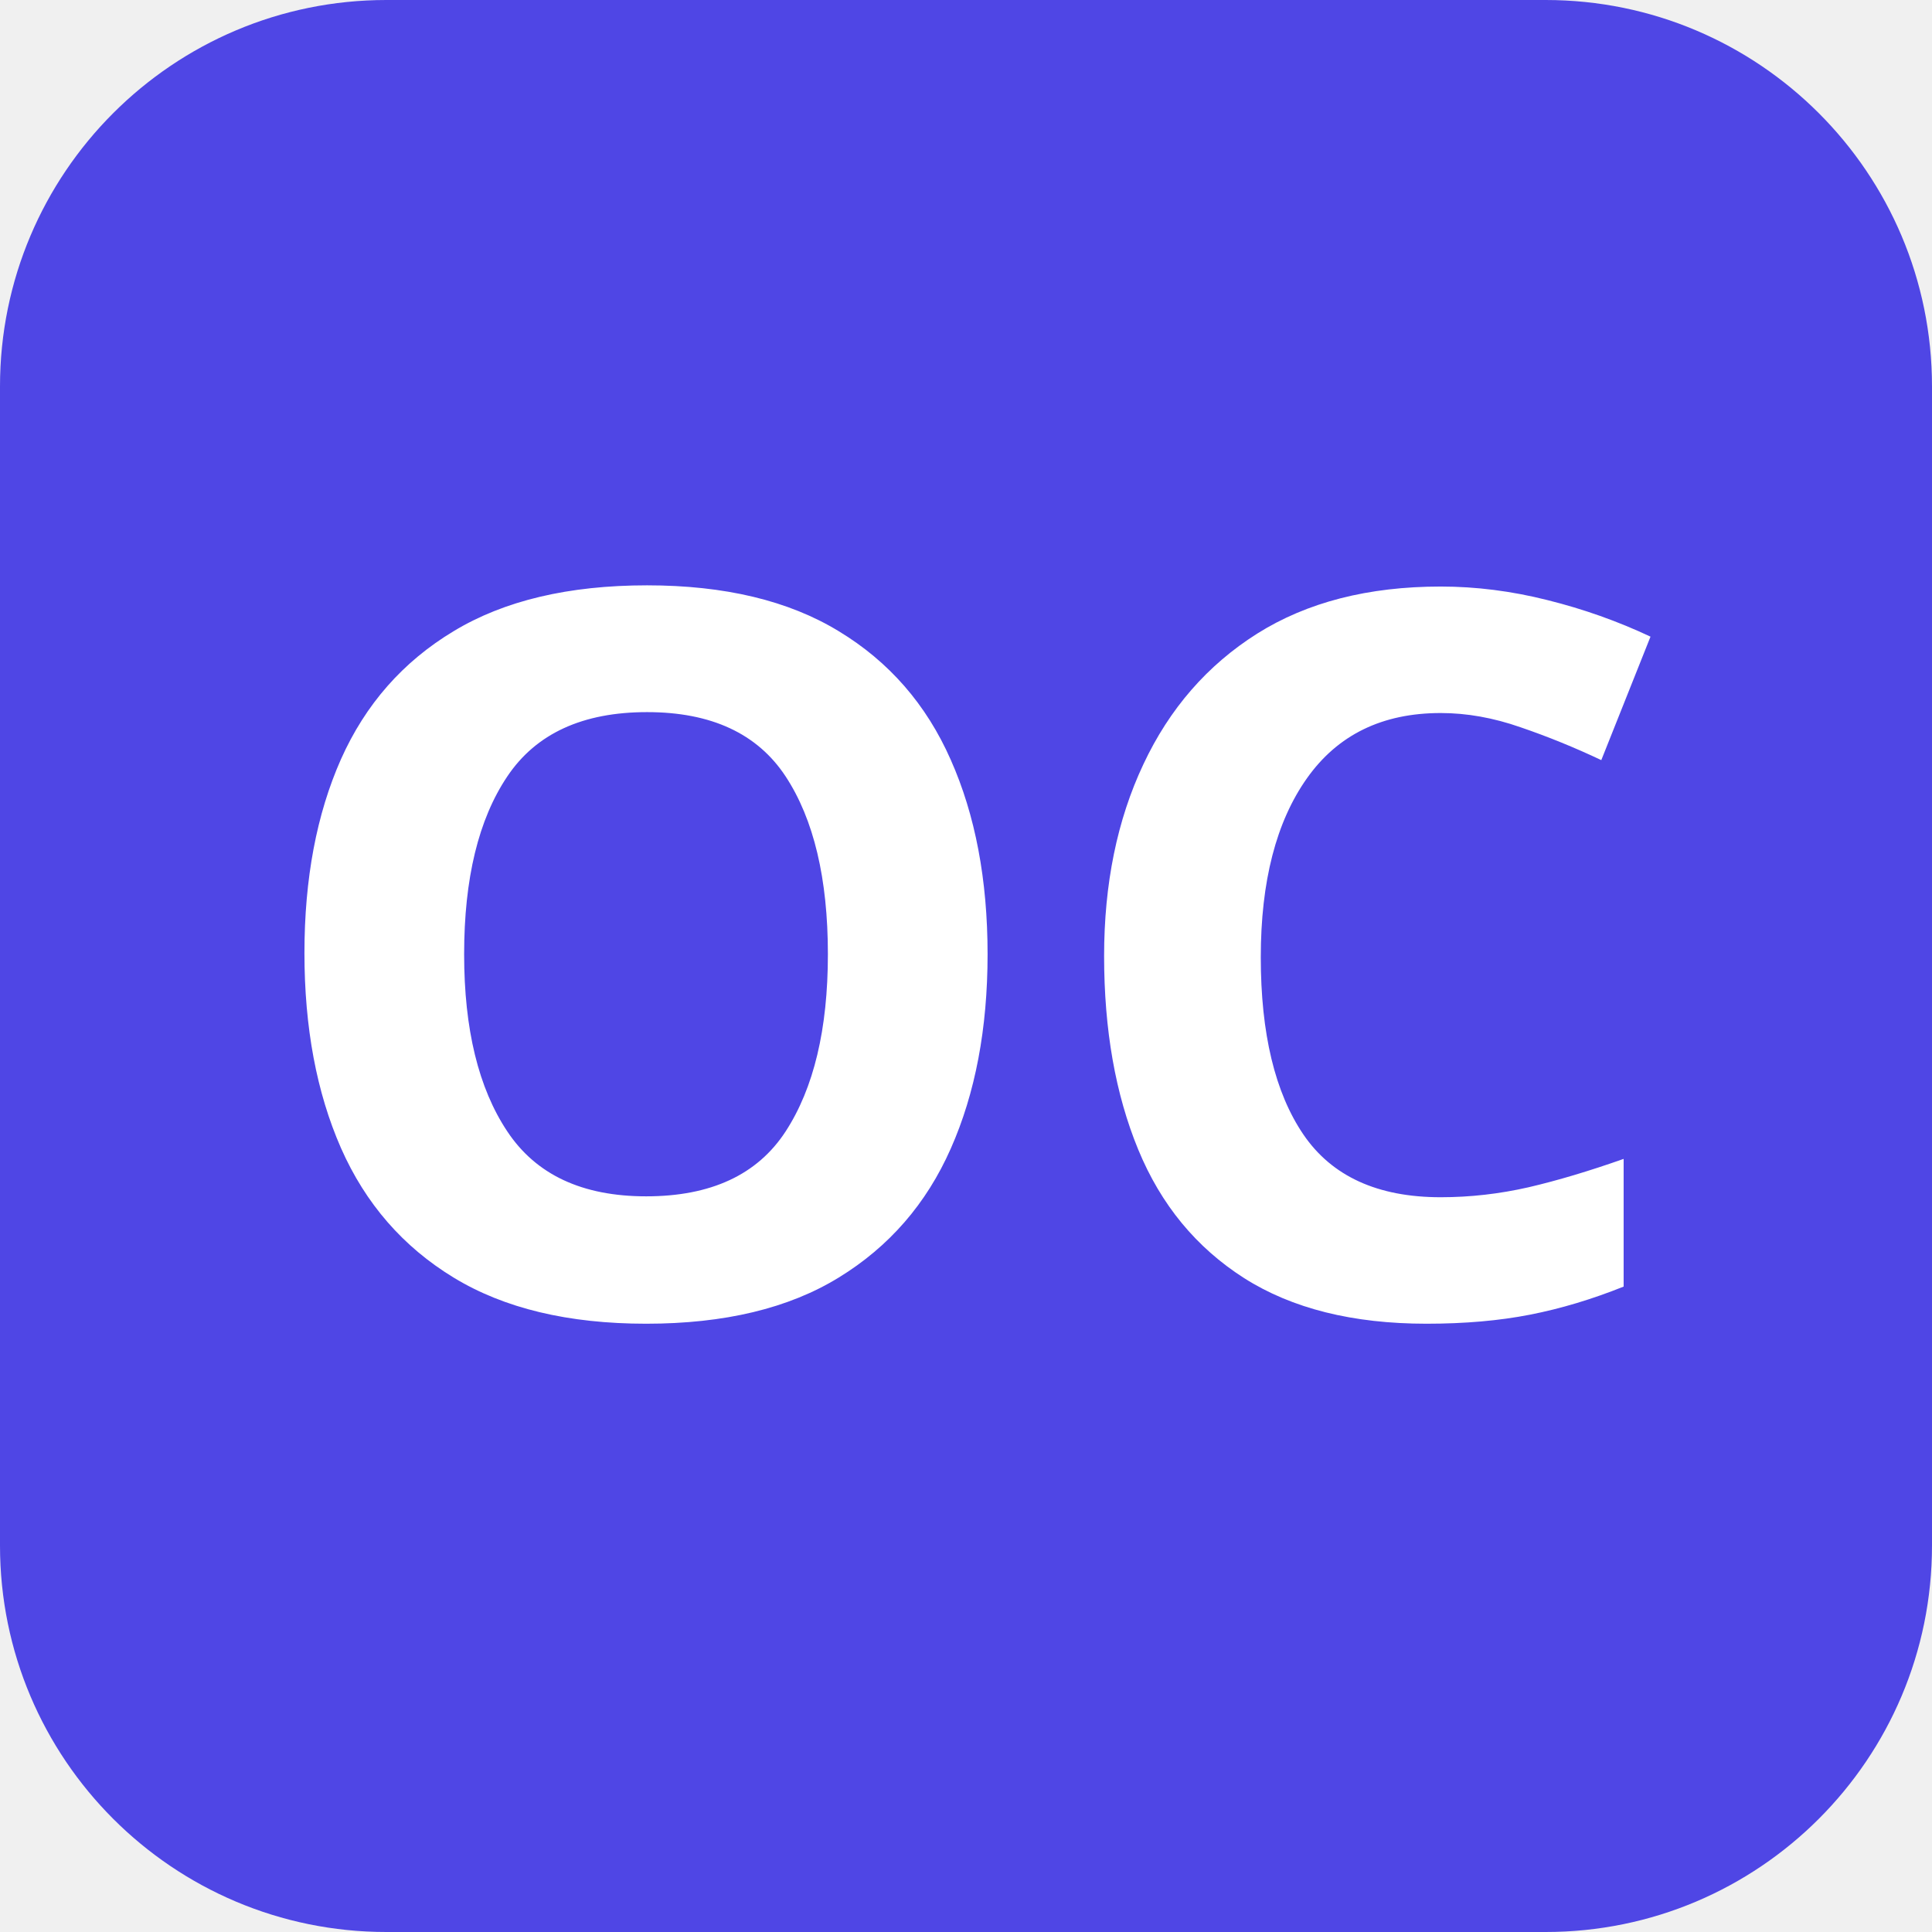
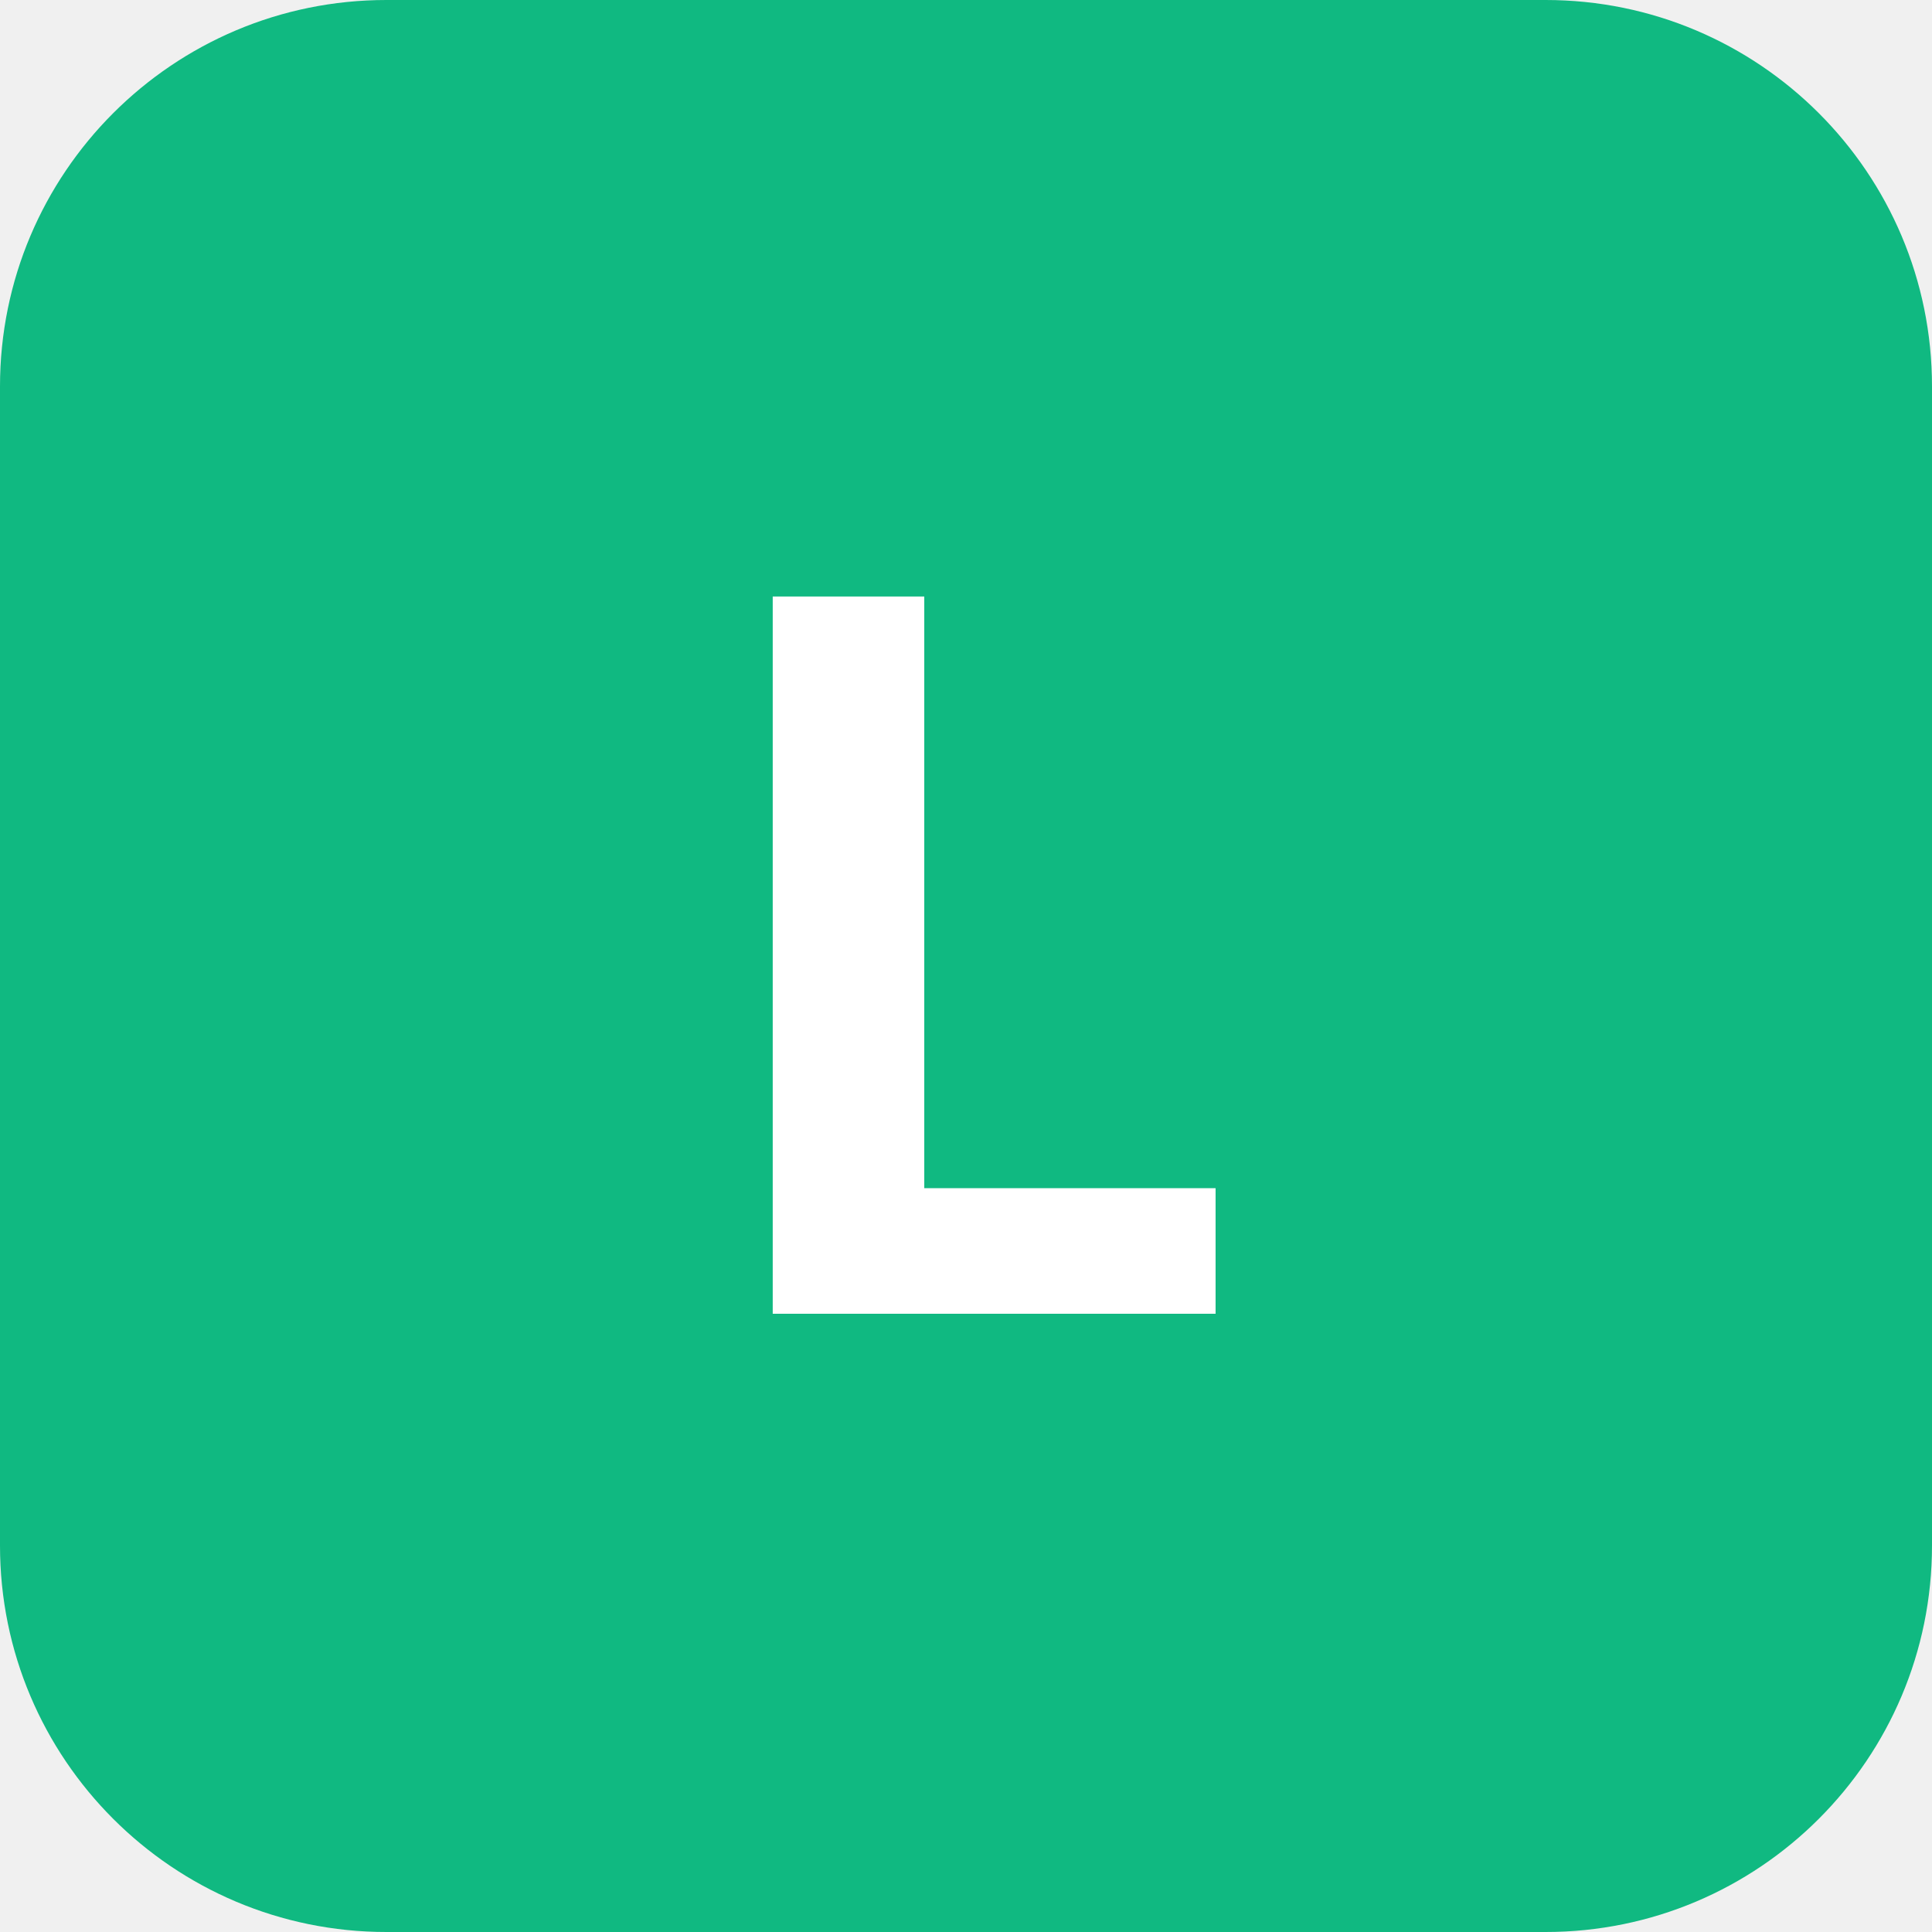
<svg xmlns="http://www.w3.org/2000/svg" viewBox="0 0 100 100">
-   <rect width="100" height="100" rx="20" fill="#4f46e5" />
-   <text x="50" y="68" font-family="system-ui" font-size="52" font-weight="bold" fill="white" text-anchor="middle">OC</text>
+   <rect width="100" height="100" rx="20" fill="#10b981" />
+   <text x="50" y="68" font-family="system-ui" font-size="52" font-weight="bold" fill="white" text-anchor="middle">L</text>
</svg>
